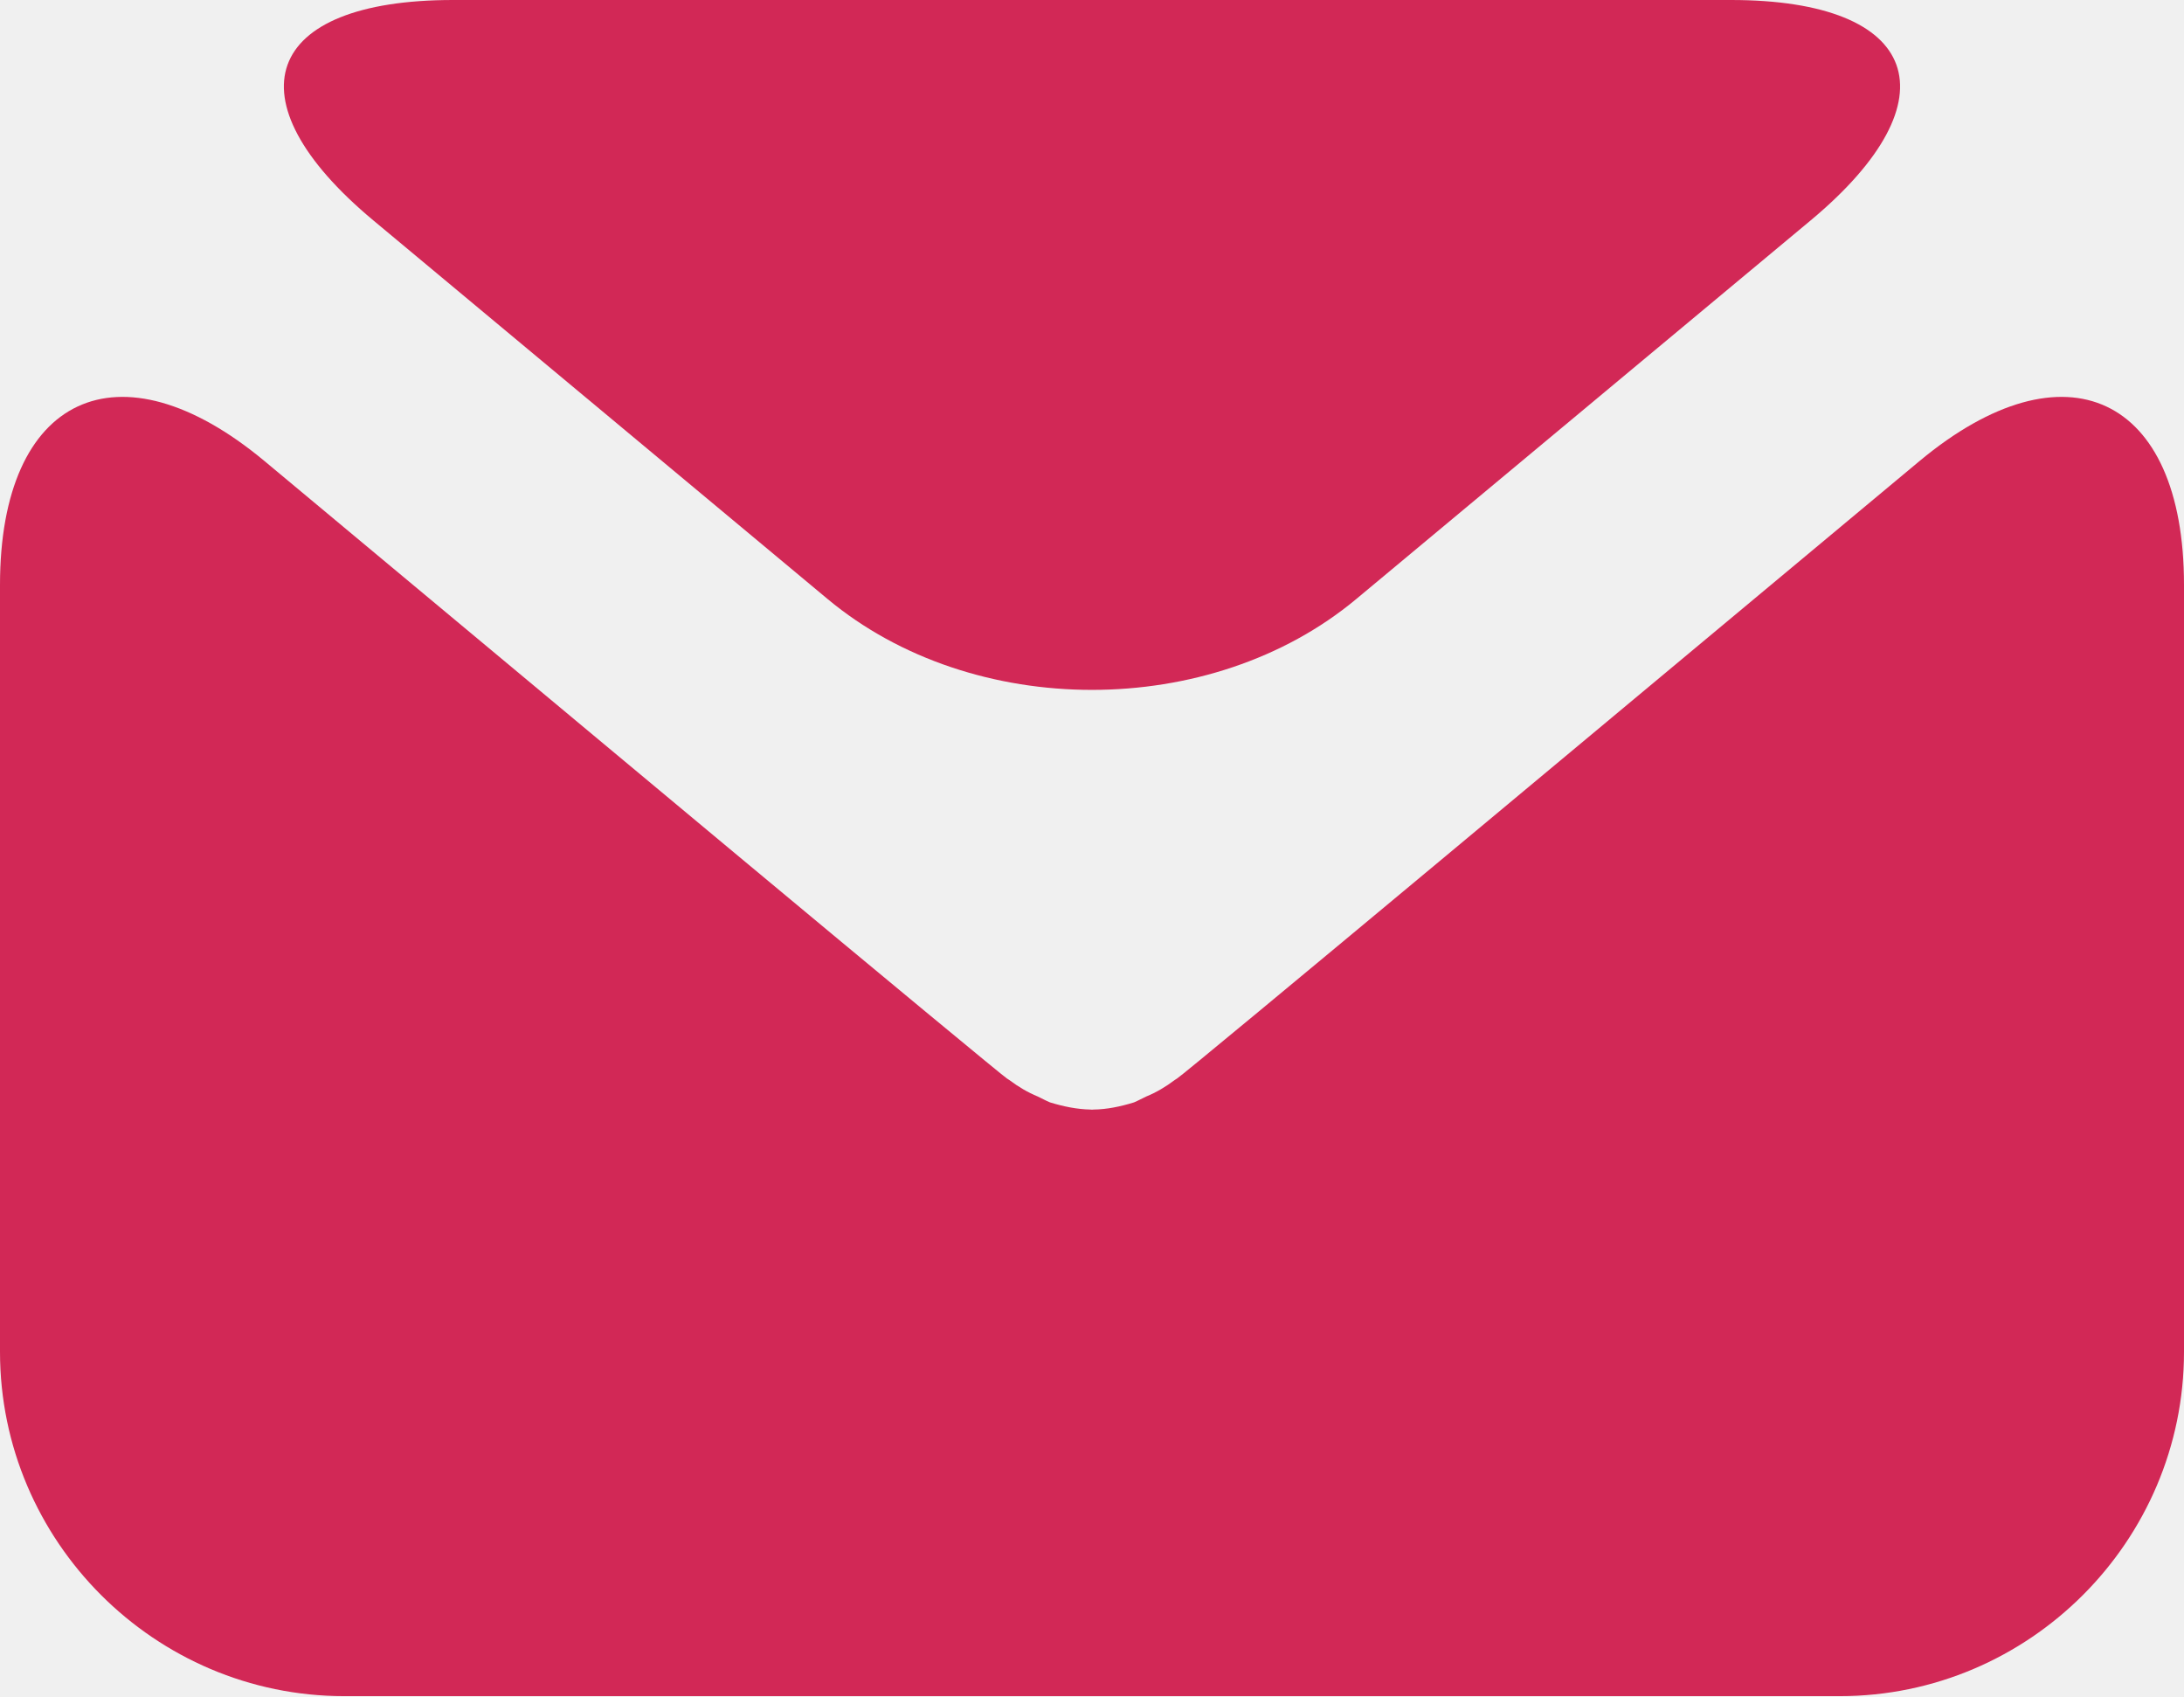
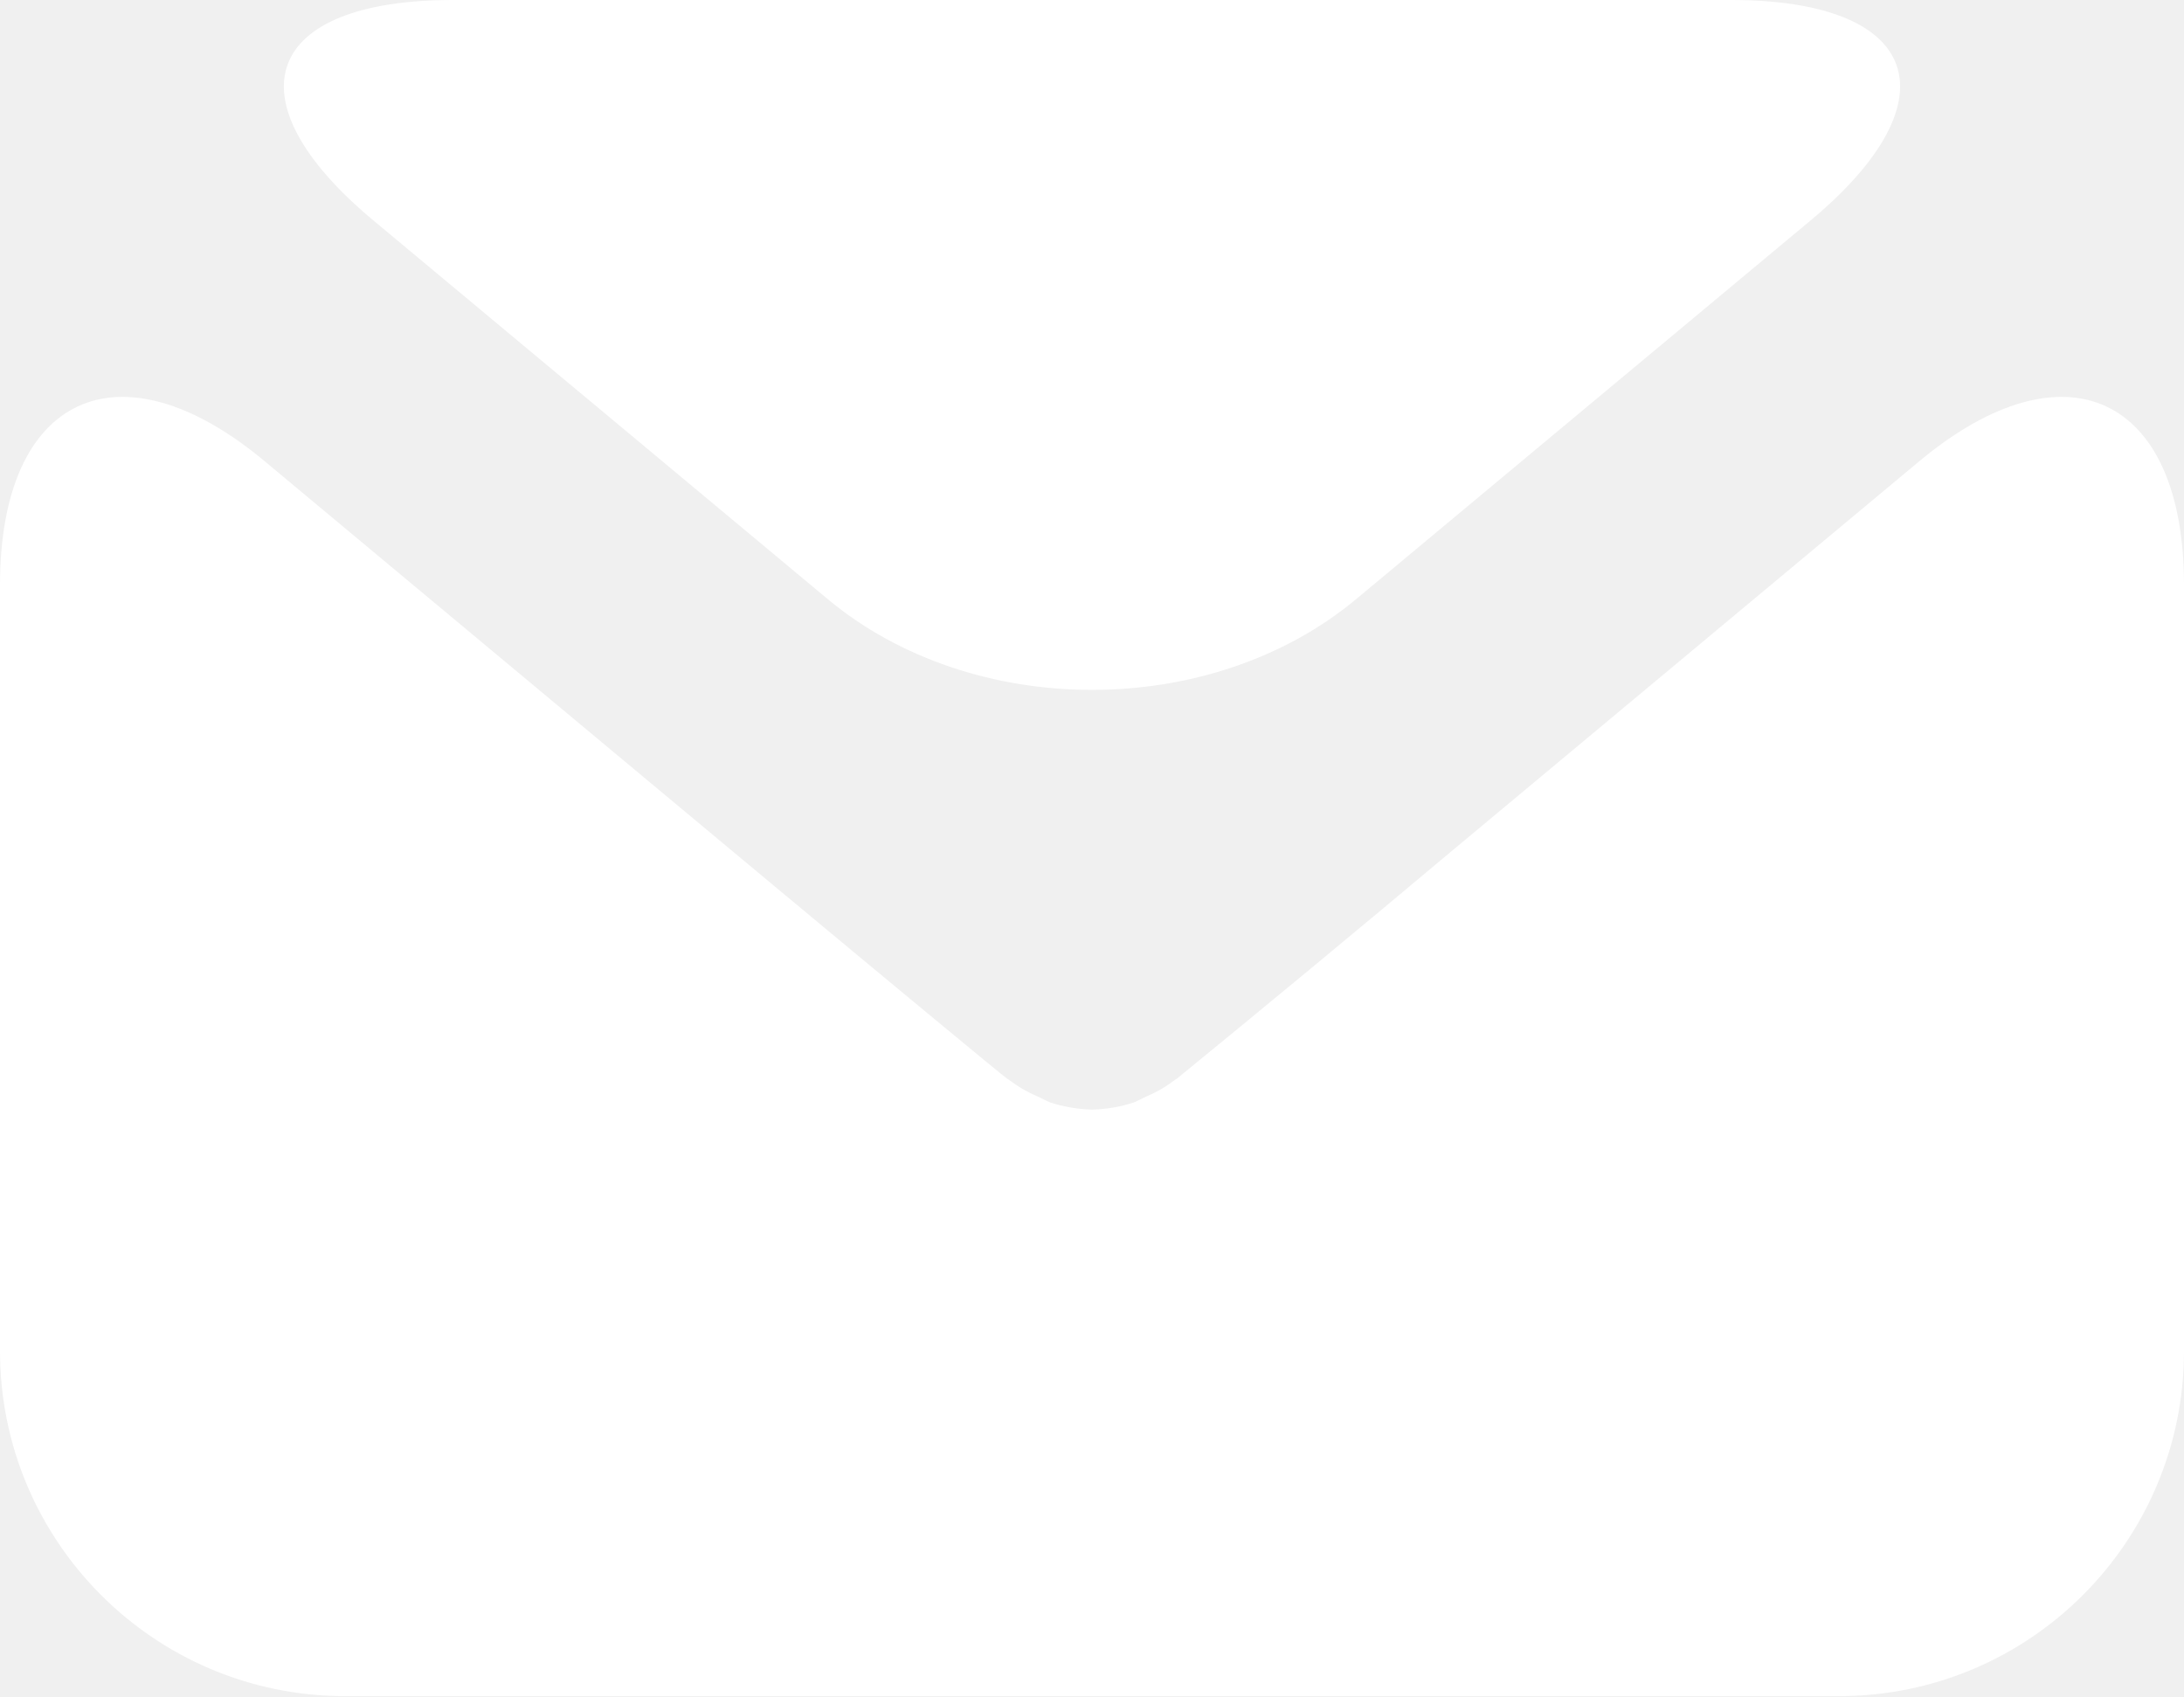
- <svg xmlns="http://www.w3.org/2000/svg" version="1.1" id="Layer_1" x="0px" y="0px" width="17.988px" height="13.966px" viewBox="0 0 17.988 13.966" enable-background="new 0 0 17.988 13.966" xml:space="preserve">
-   <g>
-     <g>
-       <g>
-         <path fill="#d22856" d="M14.914,1.814C16.111,0.816,15.816,0,14.257,0H3.731c-1.56,0-1.854,0.816-0.657,1.814l3.742,3.118 c1.197,0.998,3.158,0.998,4.355,0L14.914,1.814z" />
-       </g>
-       <g>
-         <path fill="#d22856" d="M11.913,7.044C10.715,8.042,9.718,8.869,9.695,8.88c0,0,0,0-0.02,0.013 C9.601,8.949,9.523,8.995,9.44,9.029C9.407,9.044,9.374,9.063,9.34,9.077c-0.11,0.034-0.223,0.058-0.335,0.059 c-0.003,0-0.007,0.001-0.01,0.001c0,0,0,0-0.001,0s-0.001,0-0.001,0c-0.003,0-0.007-0.001-0.01-0.001 C8.87,9.134,8.759,9.111,8.648,9.077C8.614,9.063,8.58,9.044,8.548,9.029c-0.083-0.034-0.16-0.08-0.235-0.136C8.293,8.88,8.293,8.88,8.293,8.88c-0.022-0.012-1.02-0.838-2.218-1.836L2.178,3.796C0.979,2.798,0,3.257,0,4.816v6.315 c0,1.56,1.275,2.835,2.835,2.835h12.318c1.56,0,2.835-1.275,2.835-2.835V4.816c0-1.559-0.979-2.018-2.178-1.02L11.913,7.044z" />
-       </g>
-     </g>
-   </g>
+ <svg xmlns="http://www.w3.org/2000/svg" width="17.988" height="13.966" viewBox="0 0 17.988 13.966">
+   <path fill="#FFF" d="M14.914 1.814C16.111.816 15.816 0 14.257 0H3.731c-1.56 0-1.854.816-.657 1.814l3.742 3.118c1.197.998 3.158.998 4.355 0l3.743-3.118z" />
+   <path fill="#FFF" d="M11.913 7.044A209.809 209.809 0 0 1 9.695 8.88l-.02.013a1.048 1.048 0 0 1-.235.136c-.033.015-.066.034-.1.048a1.18 1.18 0 0 1-.335.059l-.01.001h-.002l-.01-.001a1.216 1.216 0 0 1-.335-.059c-.034-.014-.068-.033-.1-.048a1.07 1.07 0 0 1-.235-.136l-.02-.013c-.022-.012-1.02-.838-2.218-1.836L2.178 3.796C.979 2.798 0 3.257 0 4.816v6.315a2.842 2.842 0 0 0 2.835 2.835h12.318a2.842 2.842 0 0 0 2.835-2.835V4.816c0-1.559-.979-2.018-2.178-1.02l-3.897 3.248z" />
</svg>
